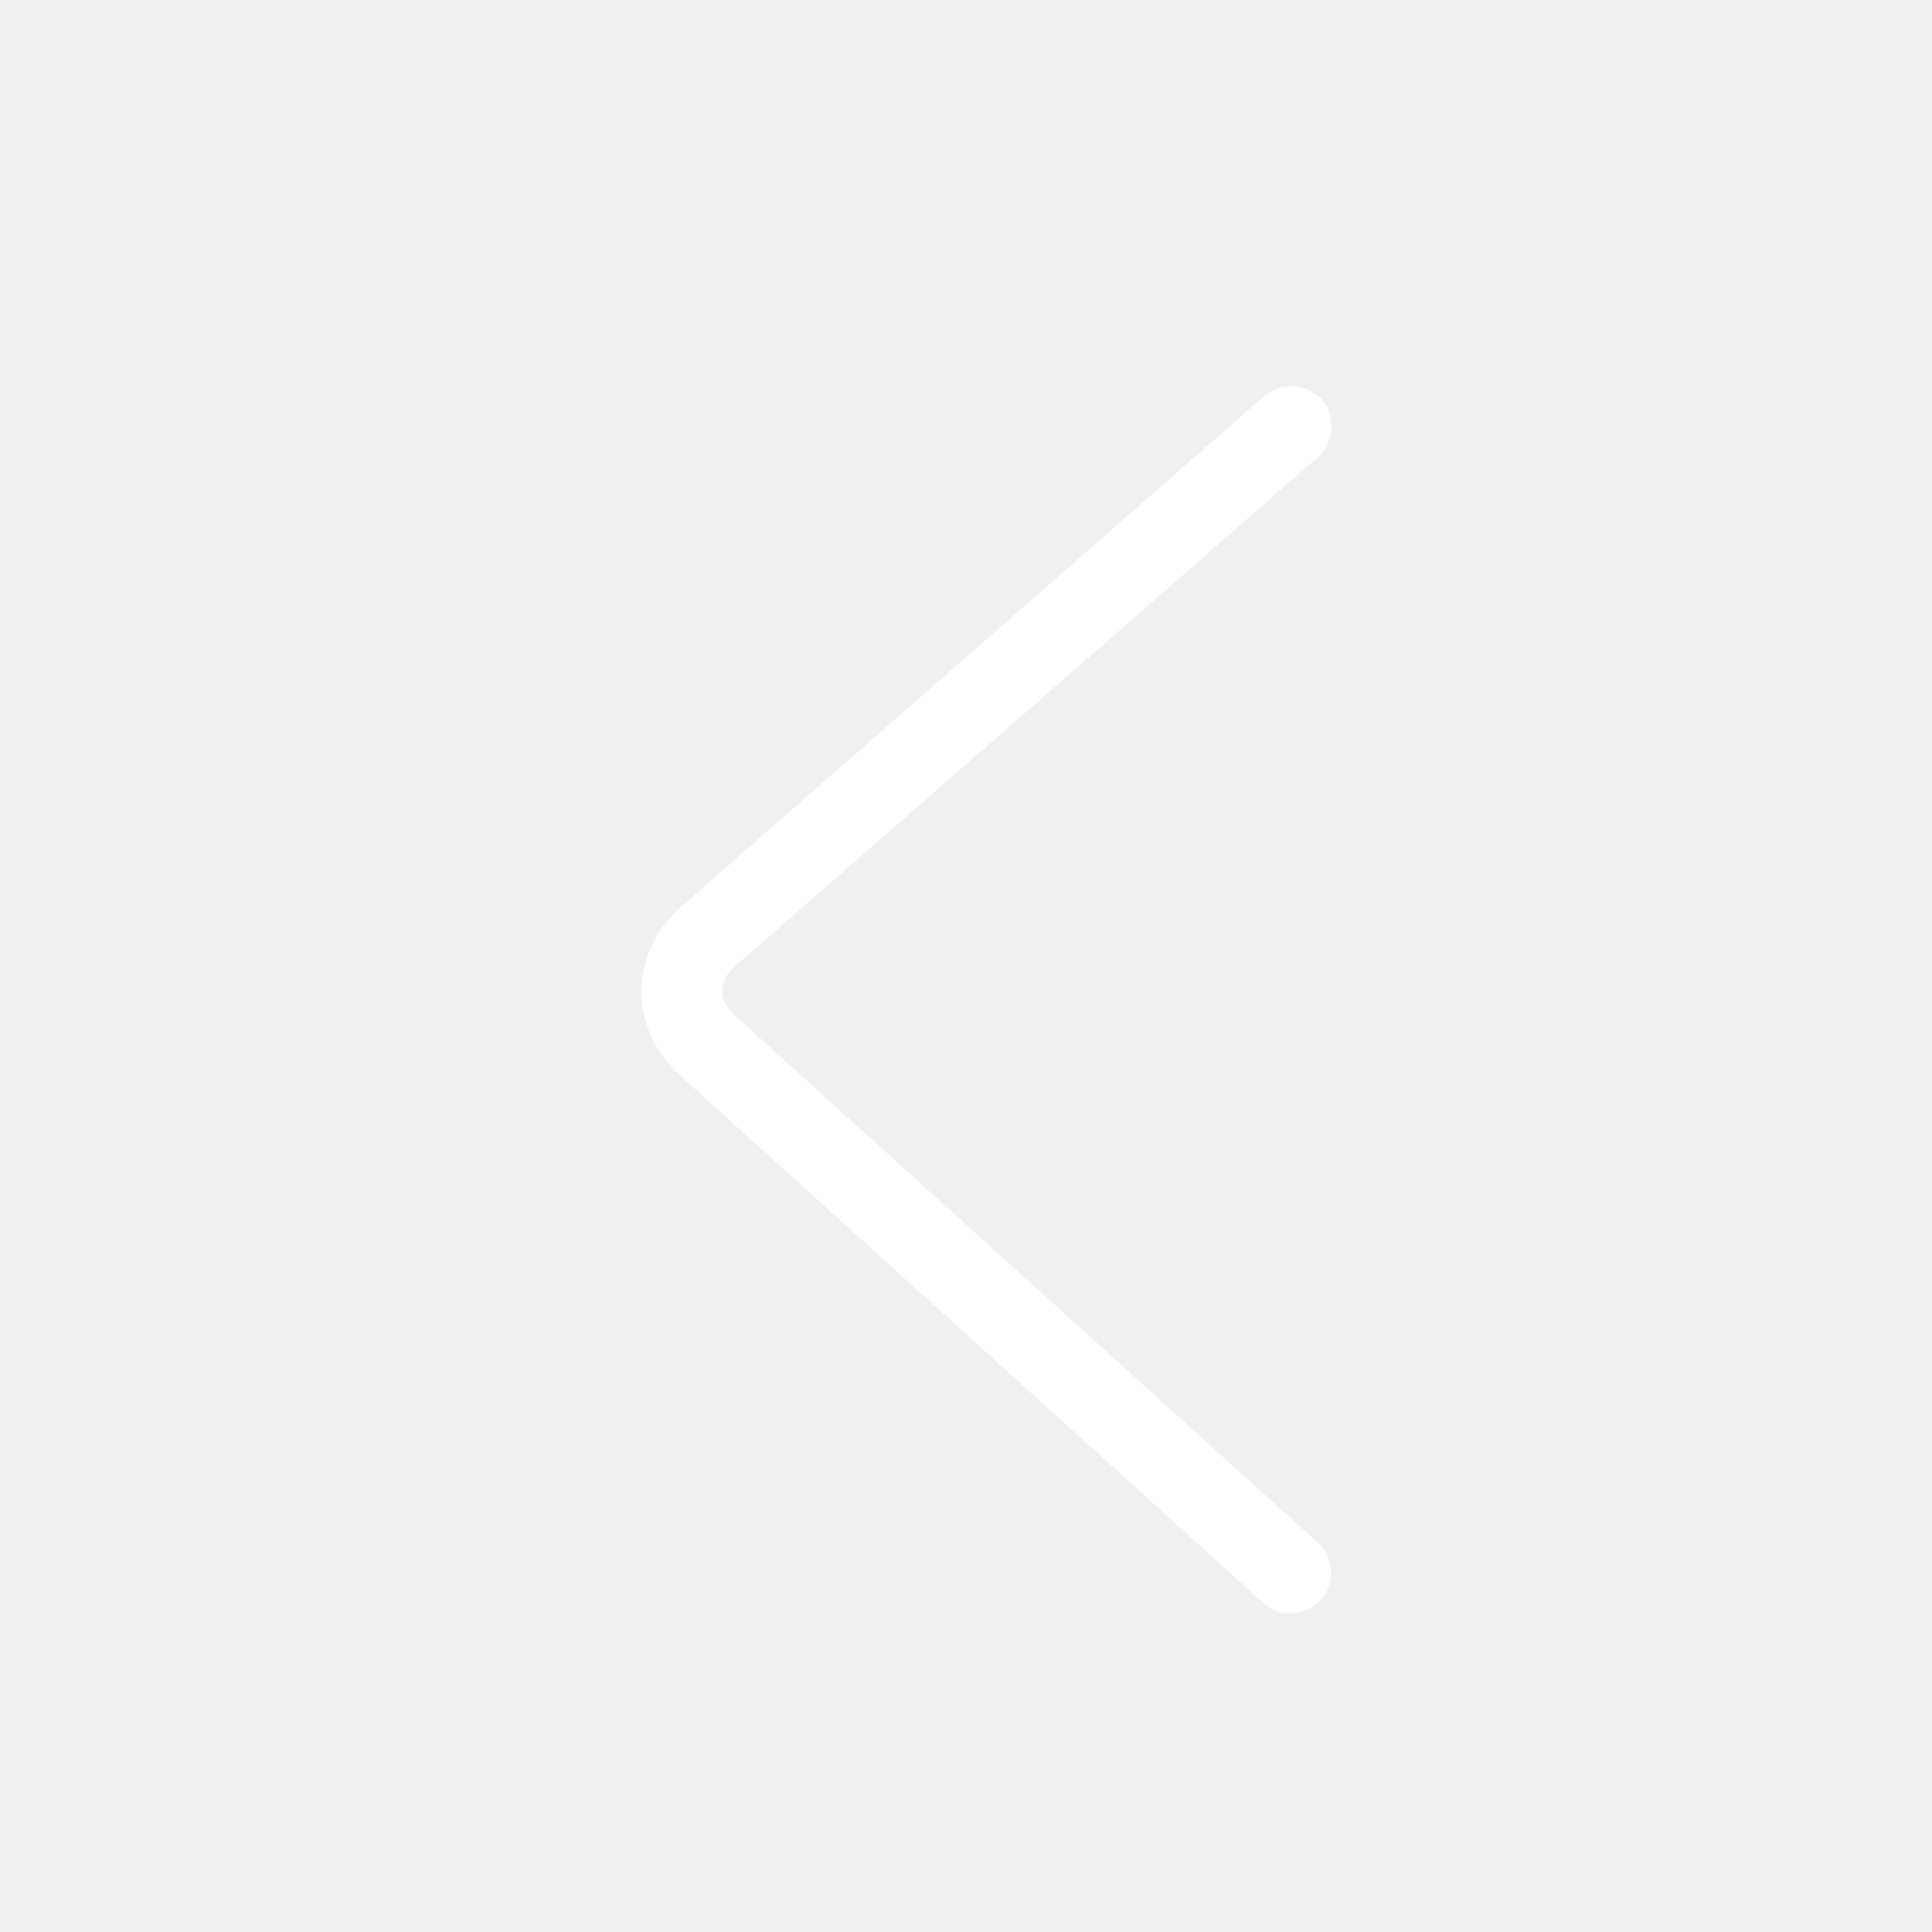
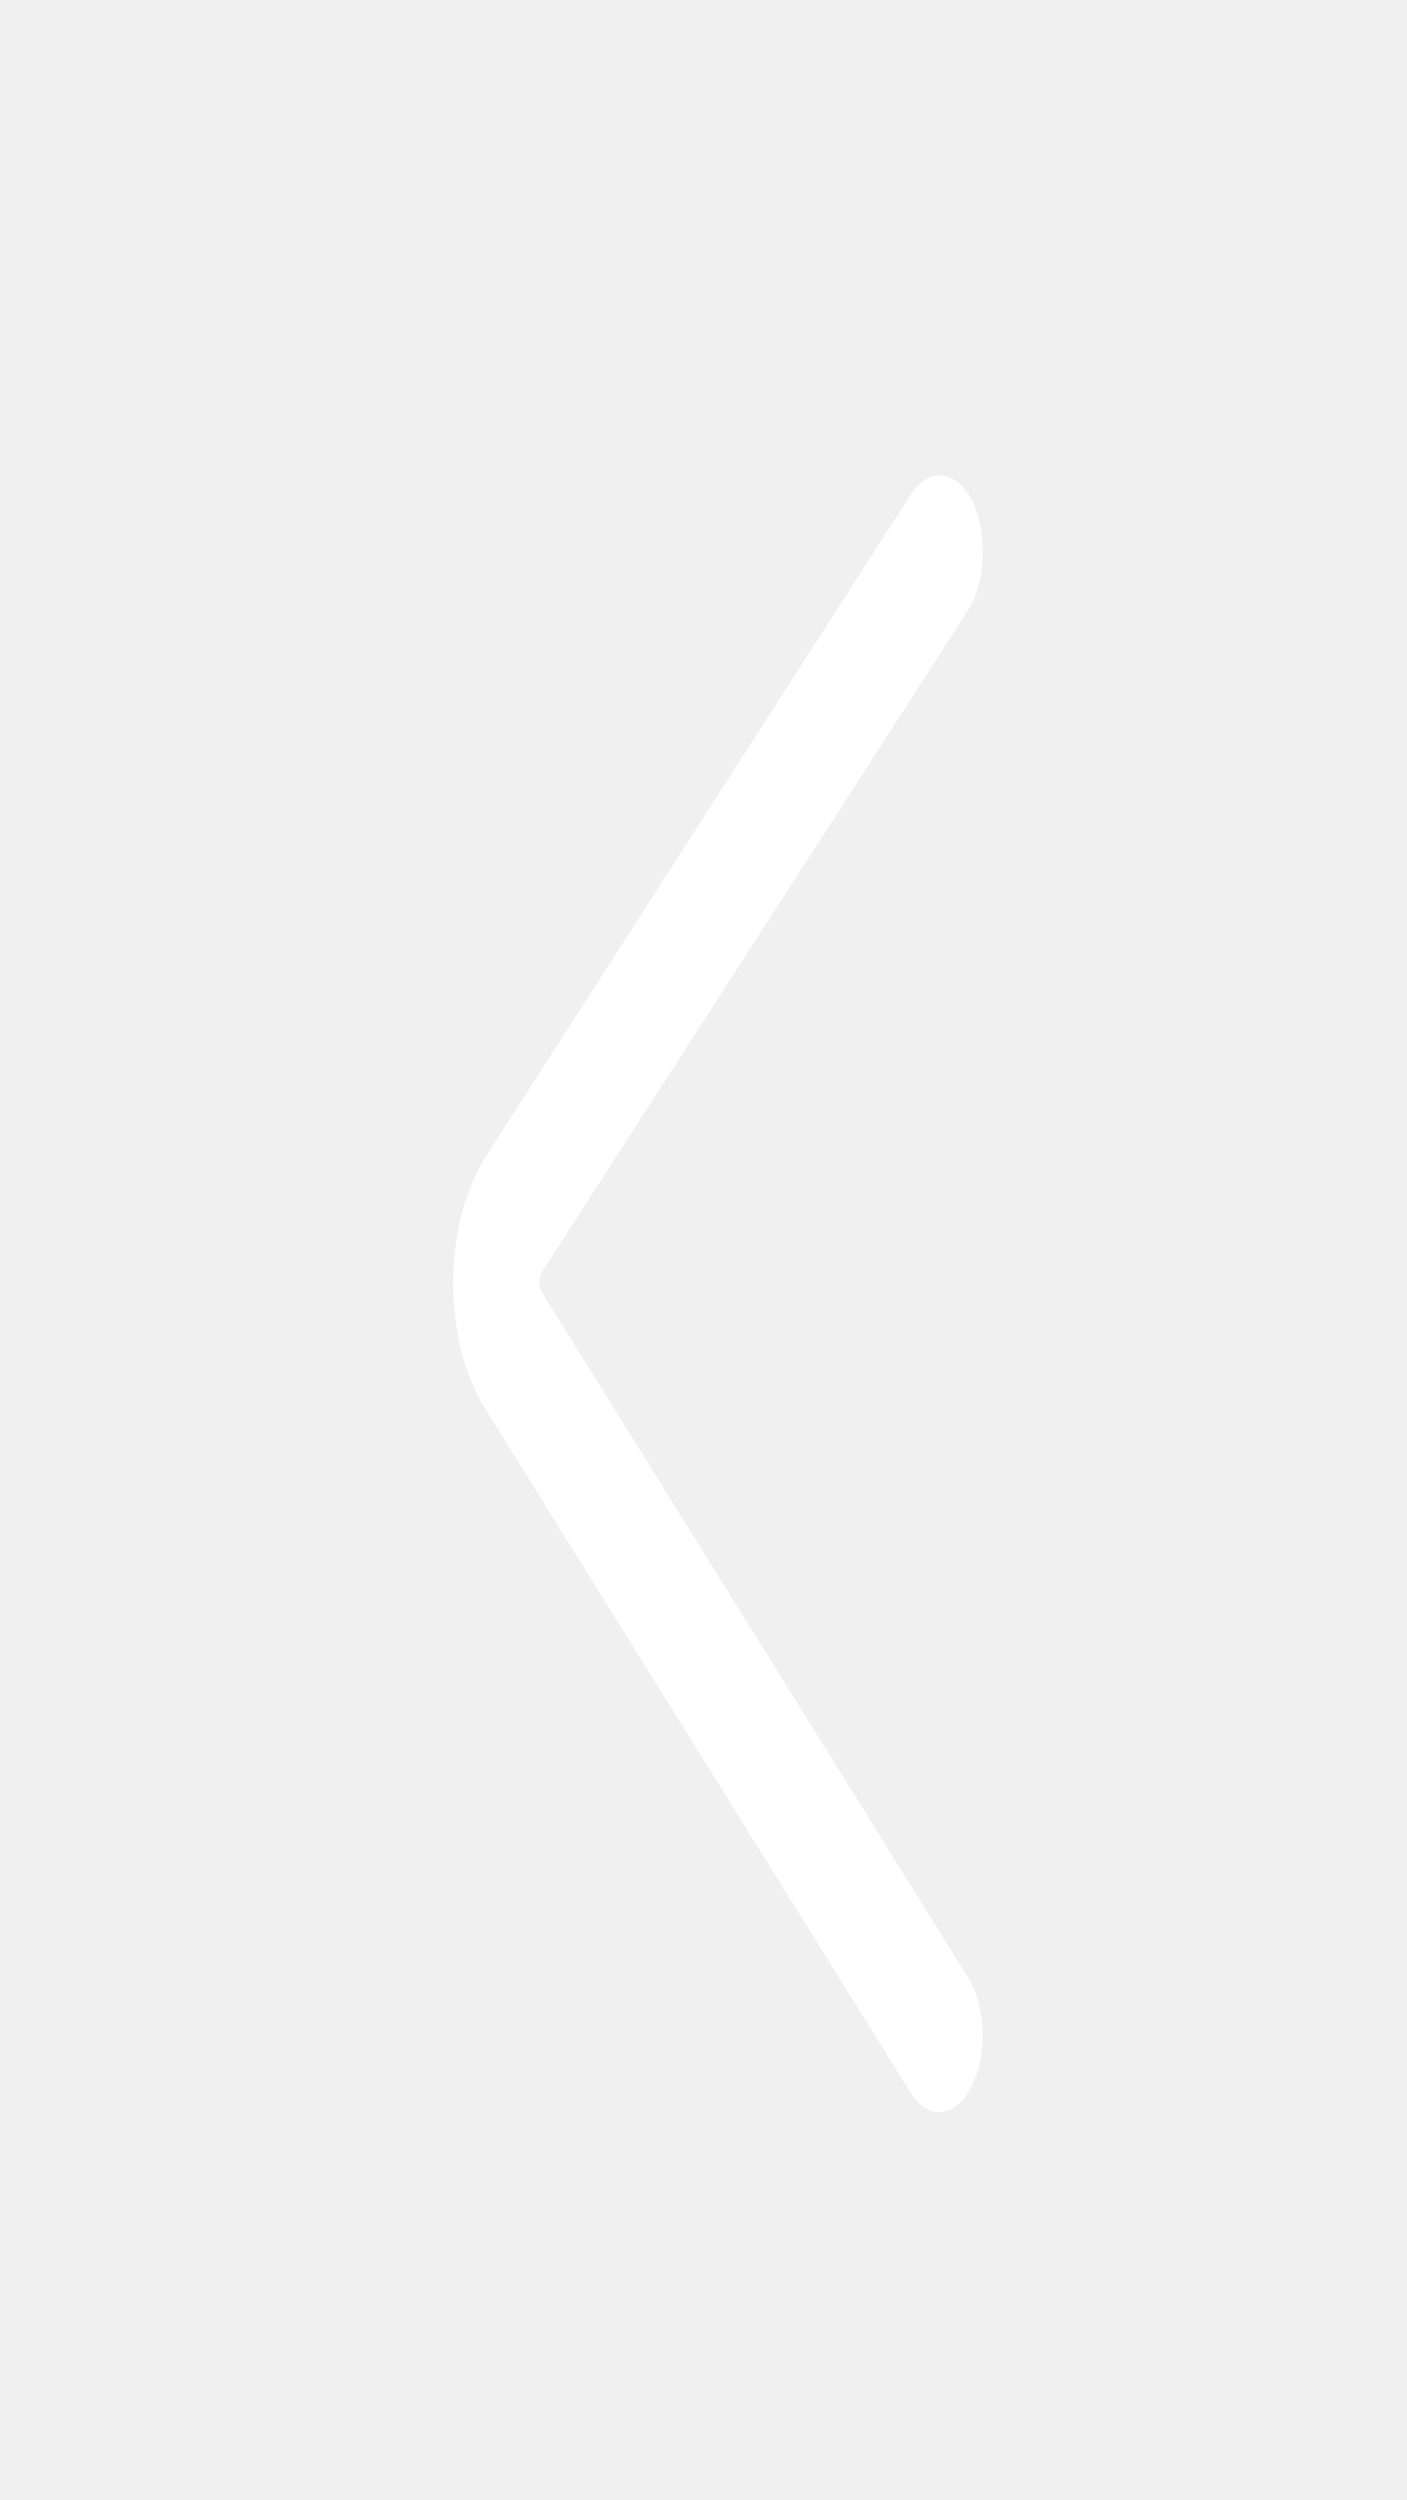
- <svg xmlns="http://www.w3.org/2000/svg" viewBox="0 0 1024 1024" width="50" height="50">
+ <svg xmlns="http://www.w3.org/2000/svg" viewBox="0 0 1024 1024" preserveAspectRatio="none" width="45" height="80" stroke="white" stroke-width="20">
  <path d="M669.6 849.6c8.8 8 22.4 7.2 30.4-1.6s7.2-22.4-1.6-30.4l-309.6-280c-8-7.2-8-17.6 0-24.8l309.6-270.4c8.8-8 9.6-21.6 2.4-30.4-8-8.8-21.6-9.6-30.4-2.4L360.8 480.8c-27.2 24-28 64-0.8 88.8l309.6 280z" fill="white" />
</svg>
